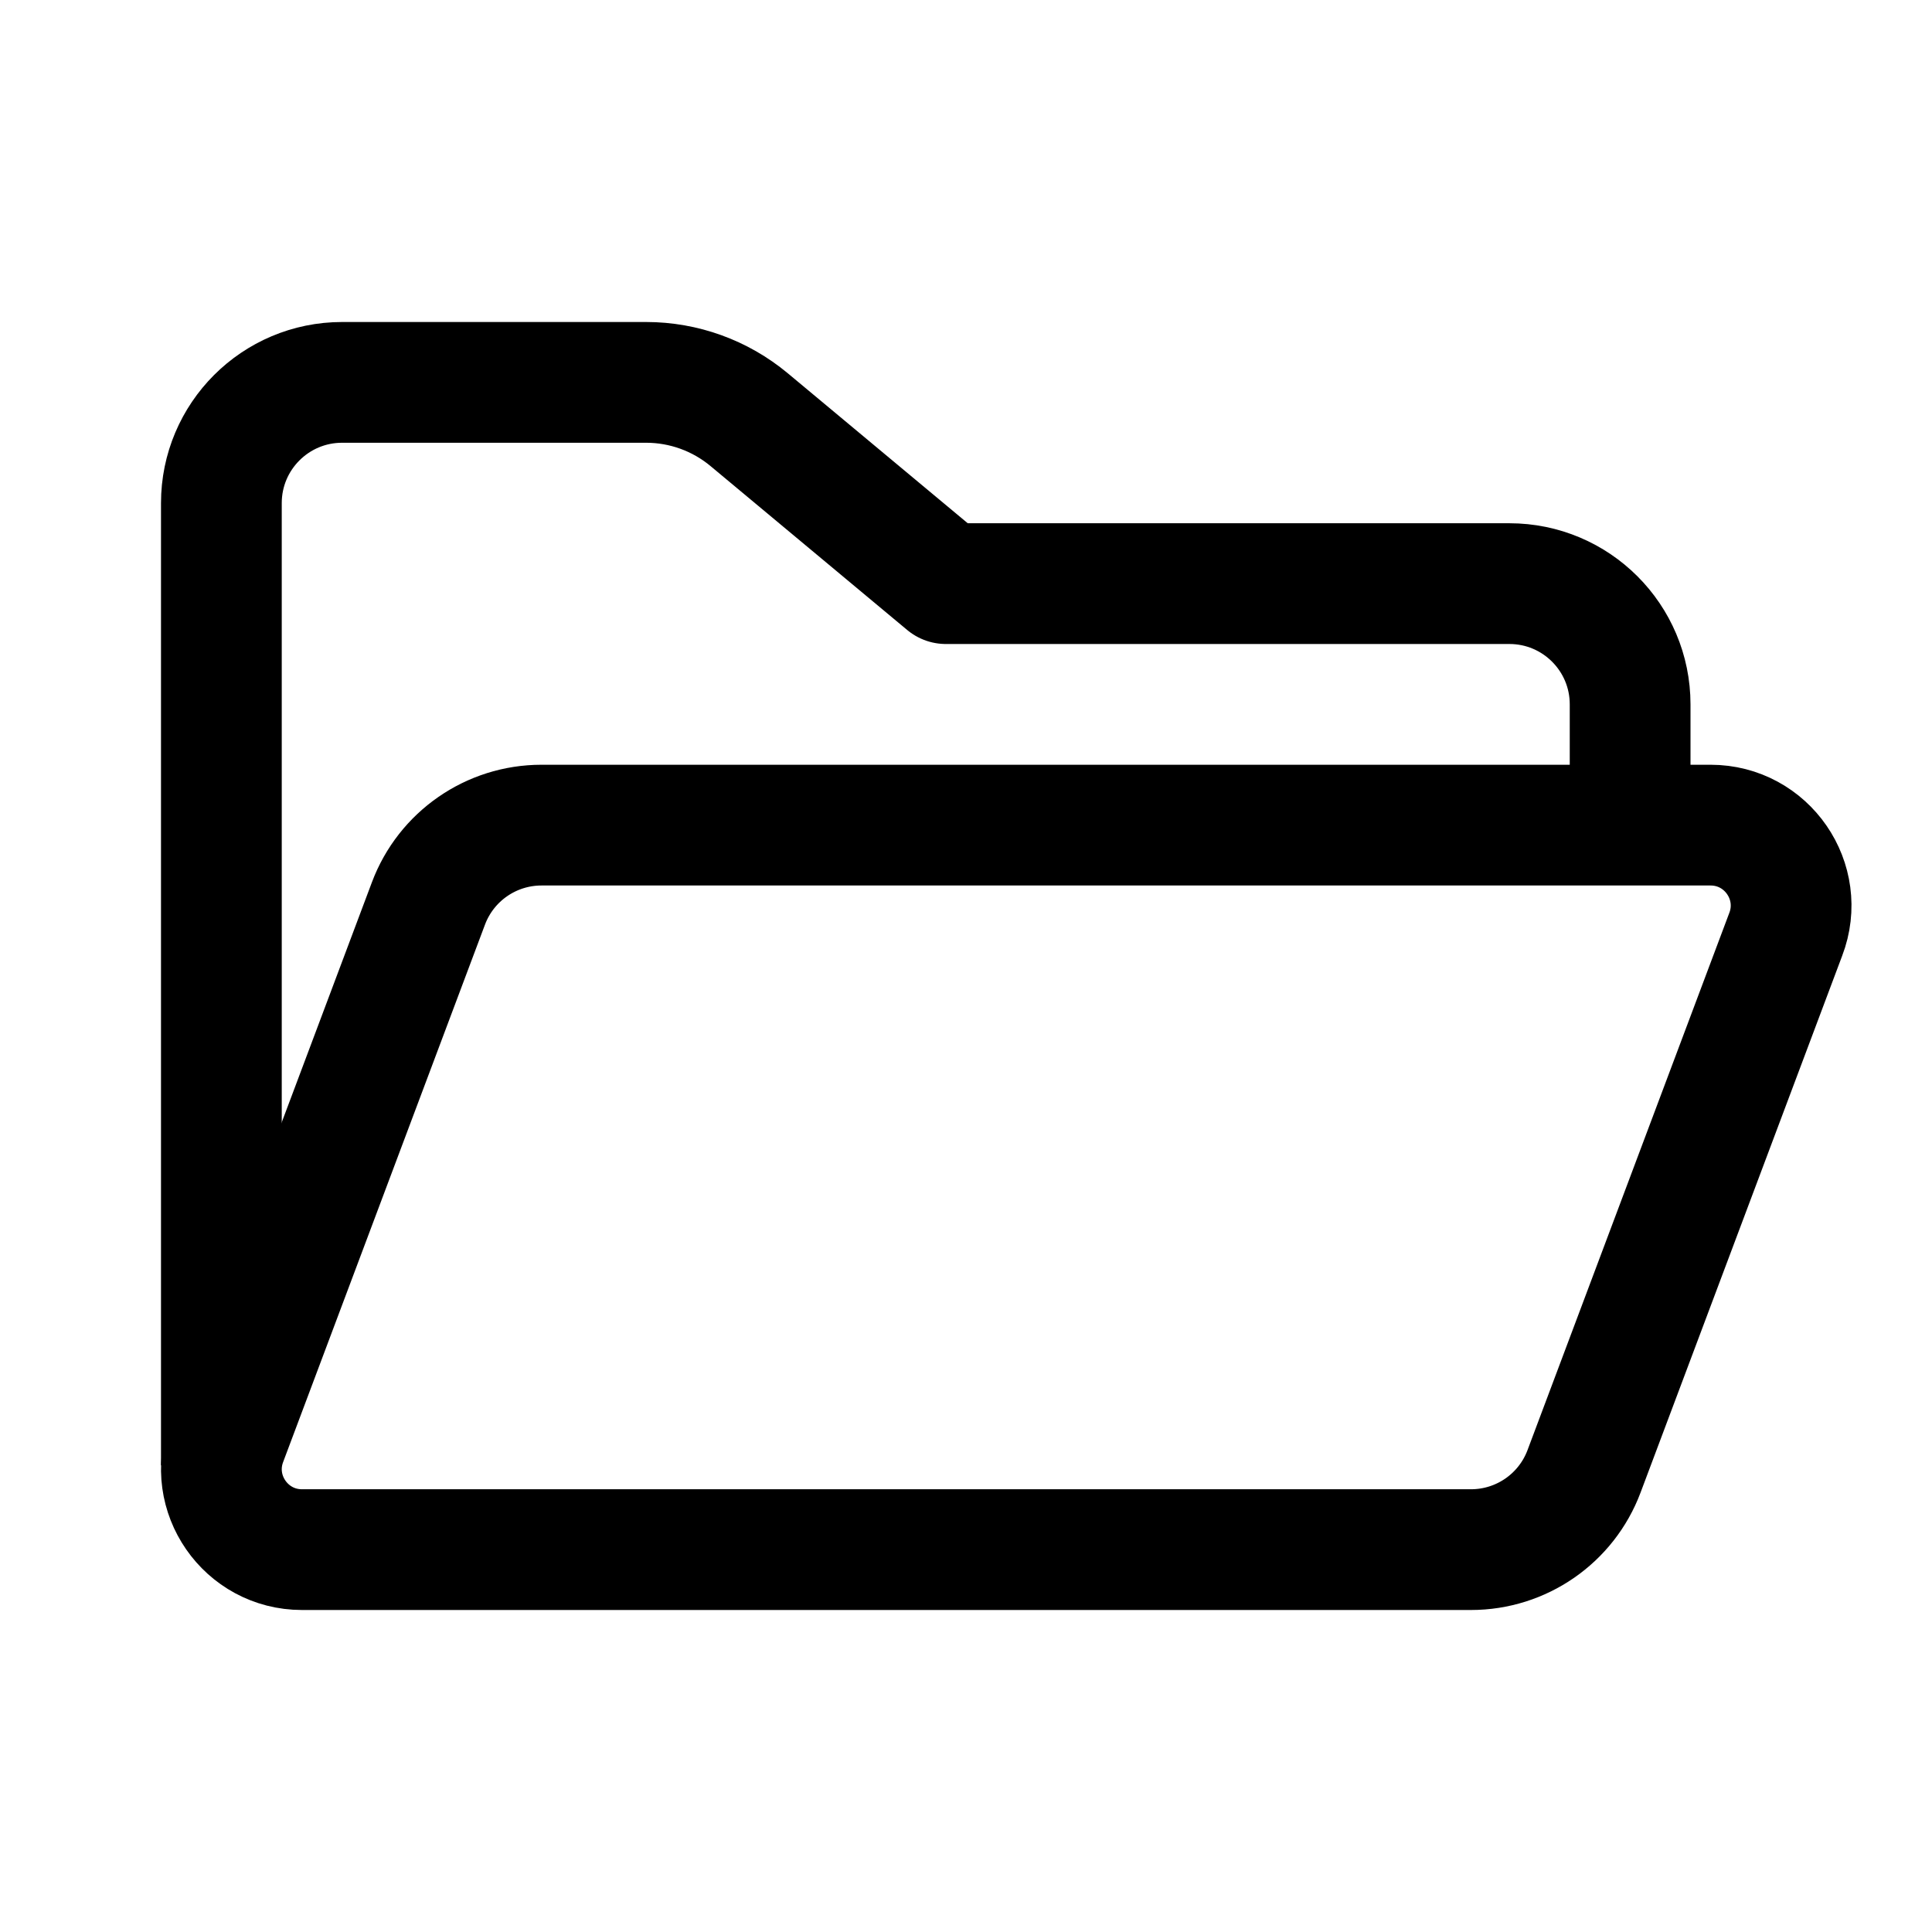
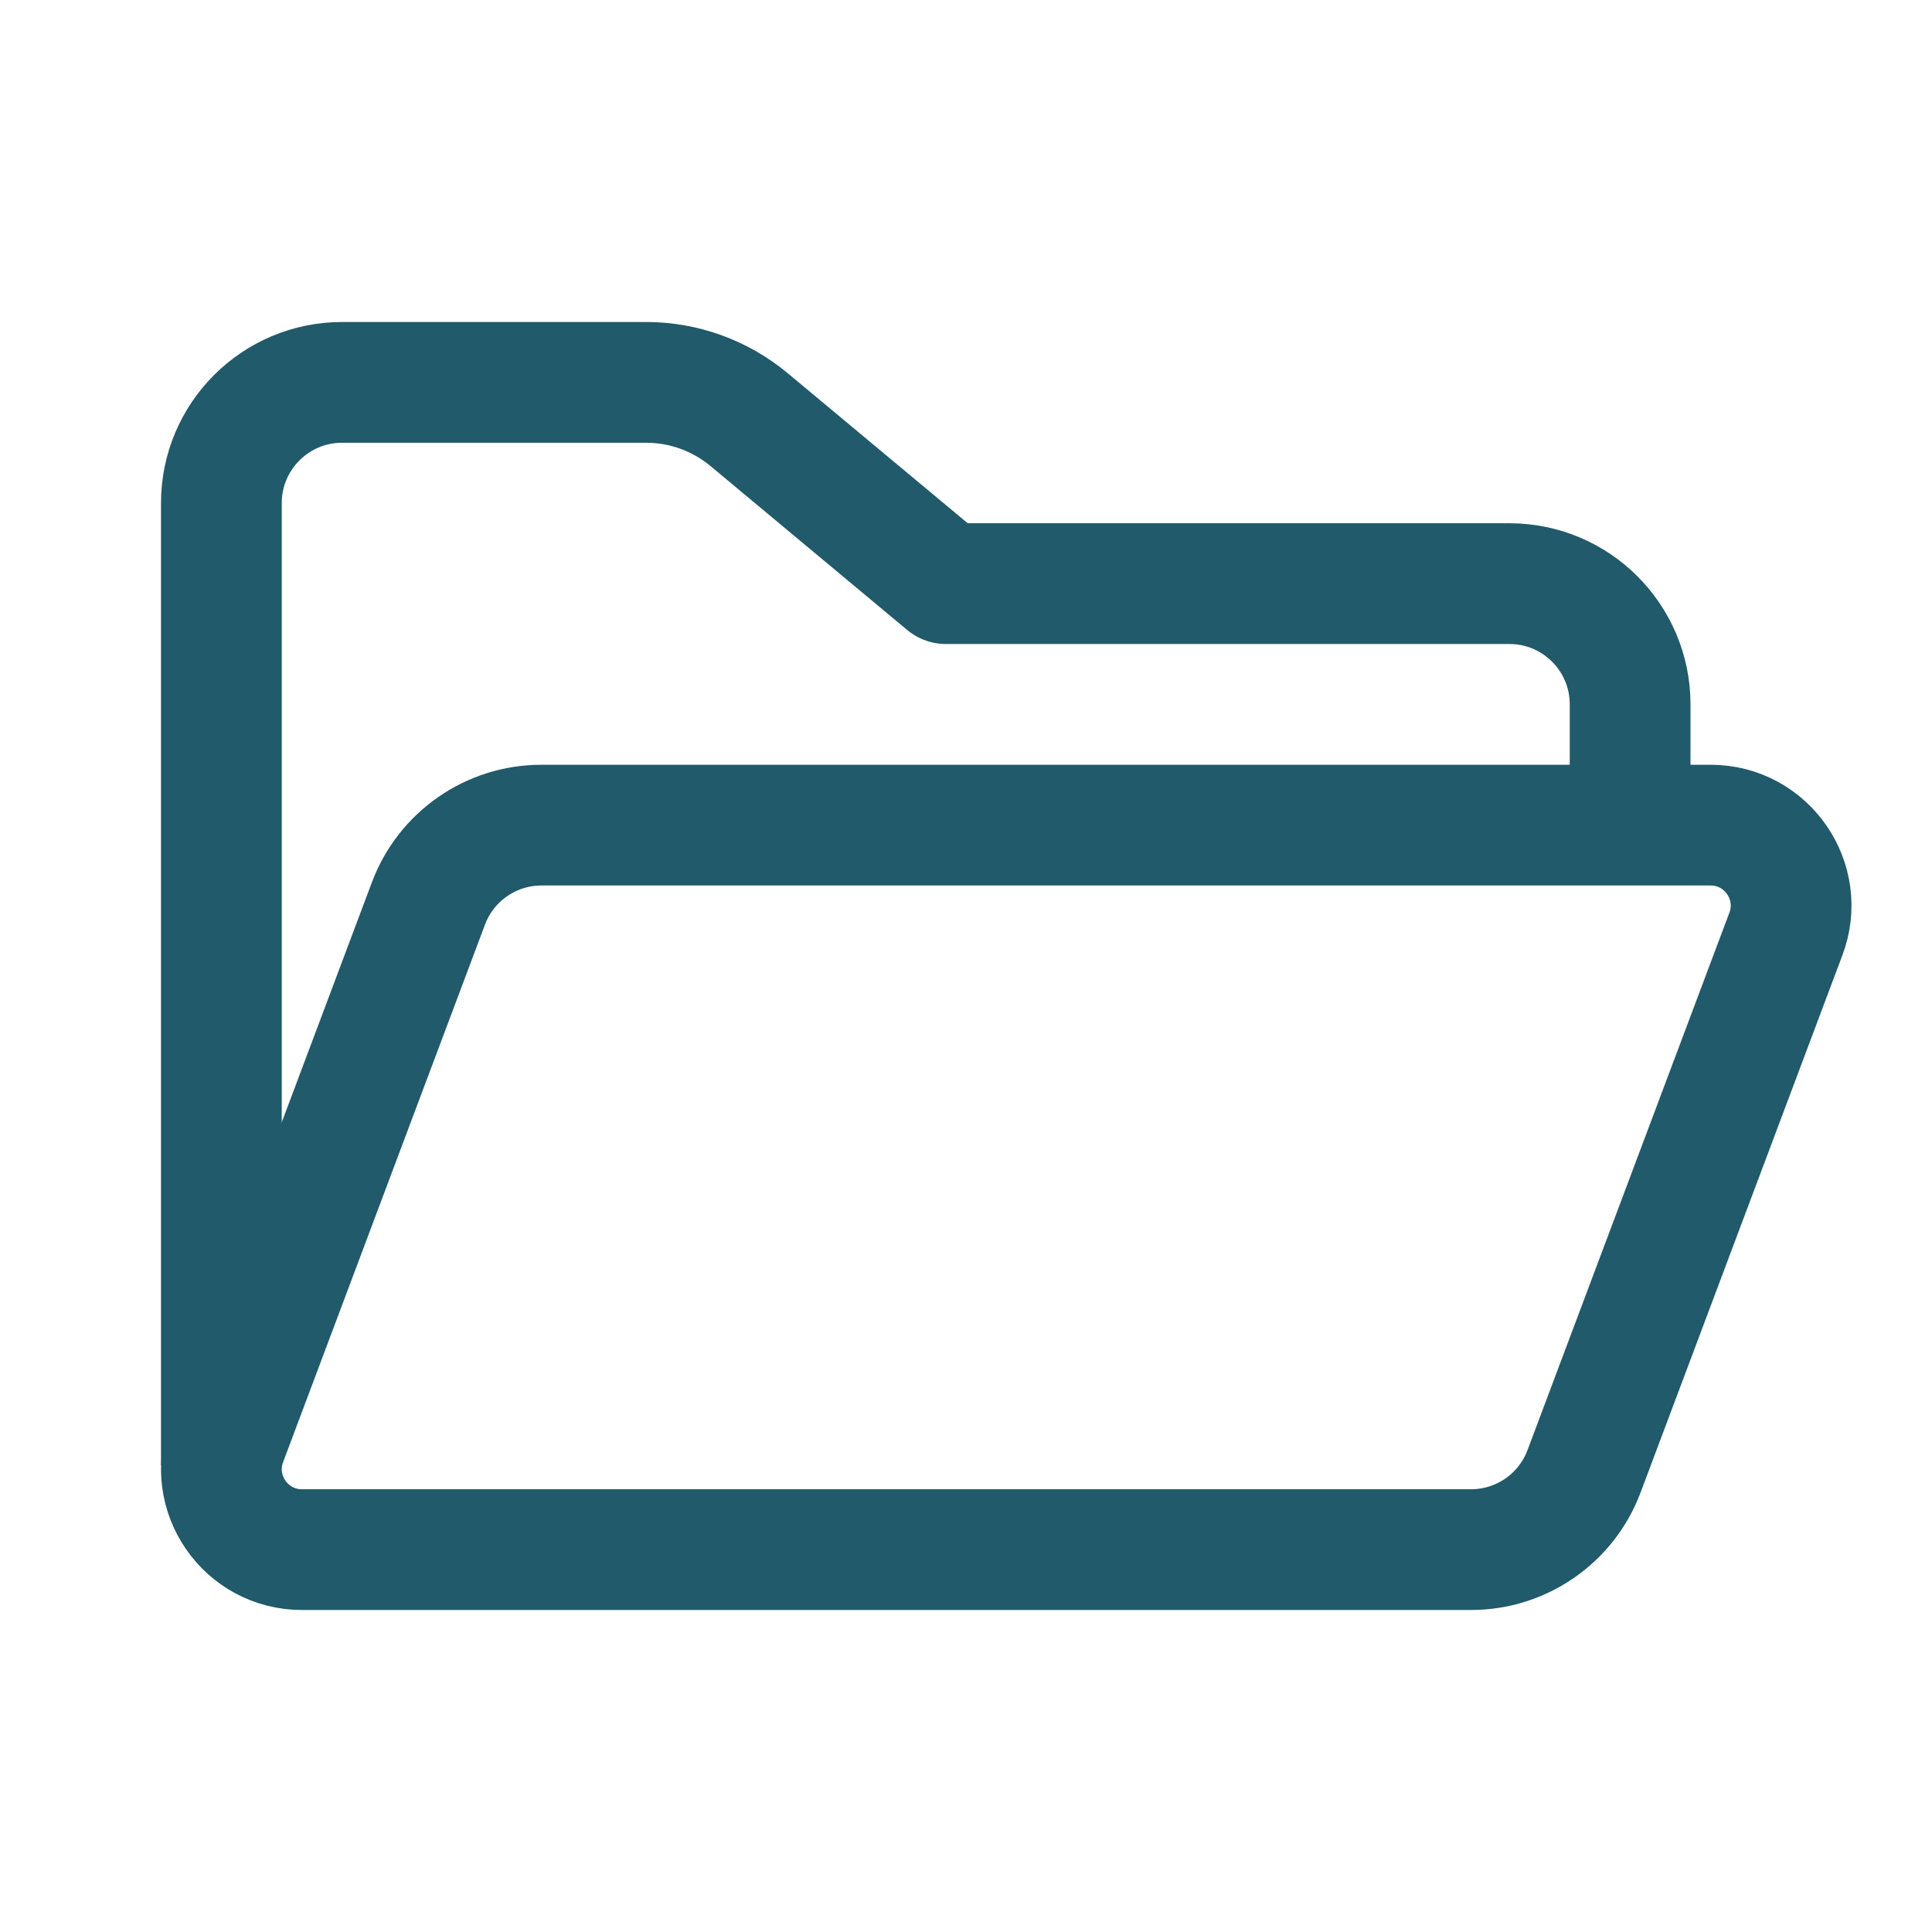
<svg xmlns="http://www.w3.org/2000/svg" version="1.1" id="Layer_1" x="0px" y="0px" width="128" height="128" viewBox="0 0 48 48" style="enable-background:new 0 0 48 48;" xml:space="preserve">
-   <path style="fill:none;stroke:#000000;stroke-width:3;stroke-linejoin:round;stroke-miterlimit:10;" d="M5.5,36.406V12.5  c0-1.657,1.343-3,3-3h7.552c0.936,0,1.842,0.328,2.561,0.927L23.5,14.5h14c1.657,0,3,1.343,3,3v3" />
-   <path style="fill:none;stroke:#000000;stroke-width:3;stroke-linejoin:round;stroke-miterlimit:10;" d="M42.498,20.5H13.453  c-1.25,0-2.369,0.775-2.808,1.945L5.63,35.797C5.138,37.104,6.105,38.5,7.502,38.5h29.045c1.25,0,2.369-0.775,2.808-1.945  l5.011-13.341C44.867,21.905,43.9,20.5,42.498,20.5z" />
+   <path style="fill:none;stroke:#215a6a;stroke-width:3;stroke-linejoin:round;stroke-miterlimit:10;" d="M5.5,36.406V12.5  c0-1.657,1.343-3,3-3h7.552c0.936,0,1.842,0.328,2.561,0.927L23.5,14.5h14c1.657,0,3,1.343,3,3v3" />
+   <path style="fill:none;stroke:#215a6a;stroke-width:3;stroke-linejoin:round;stroke-miterlimit:10;" d="M42.498,20.5H13.453  c-1.25,0-2.369,0.775-2.808,1.945L5.63,35.797C5.138,37.104,6.105,38.5,7.502,38.5h29.045c1.25,0,2.369-0.775,2.808-1.945  l5.011-13.341C44.867,21.905,43.9,20.5,42.498,20.5z" />
</svg>
